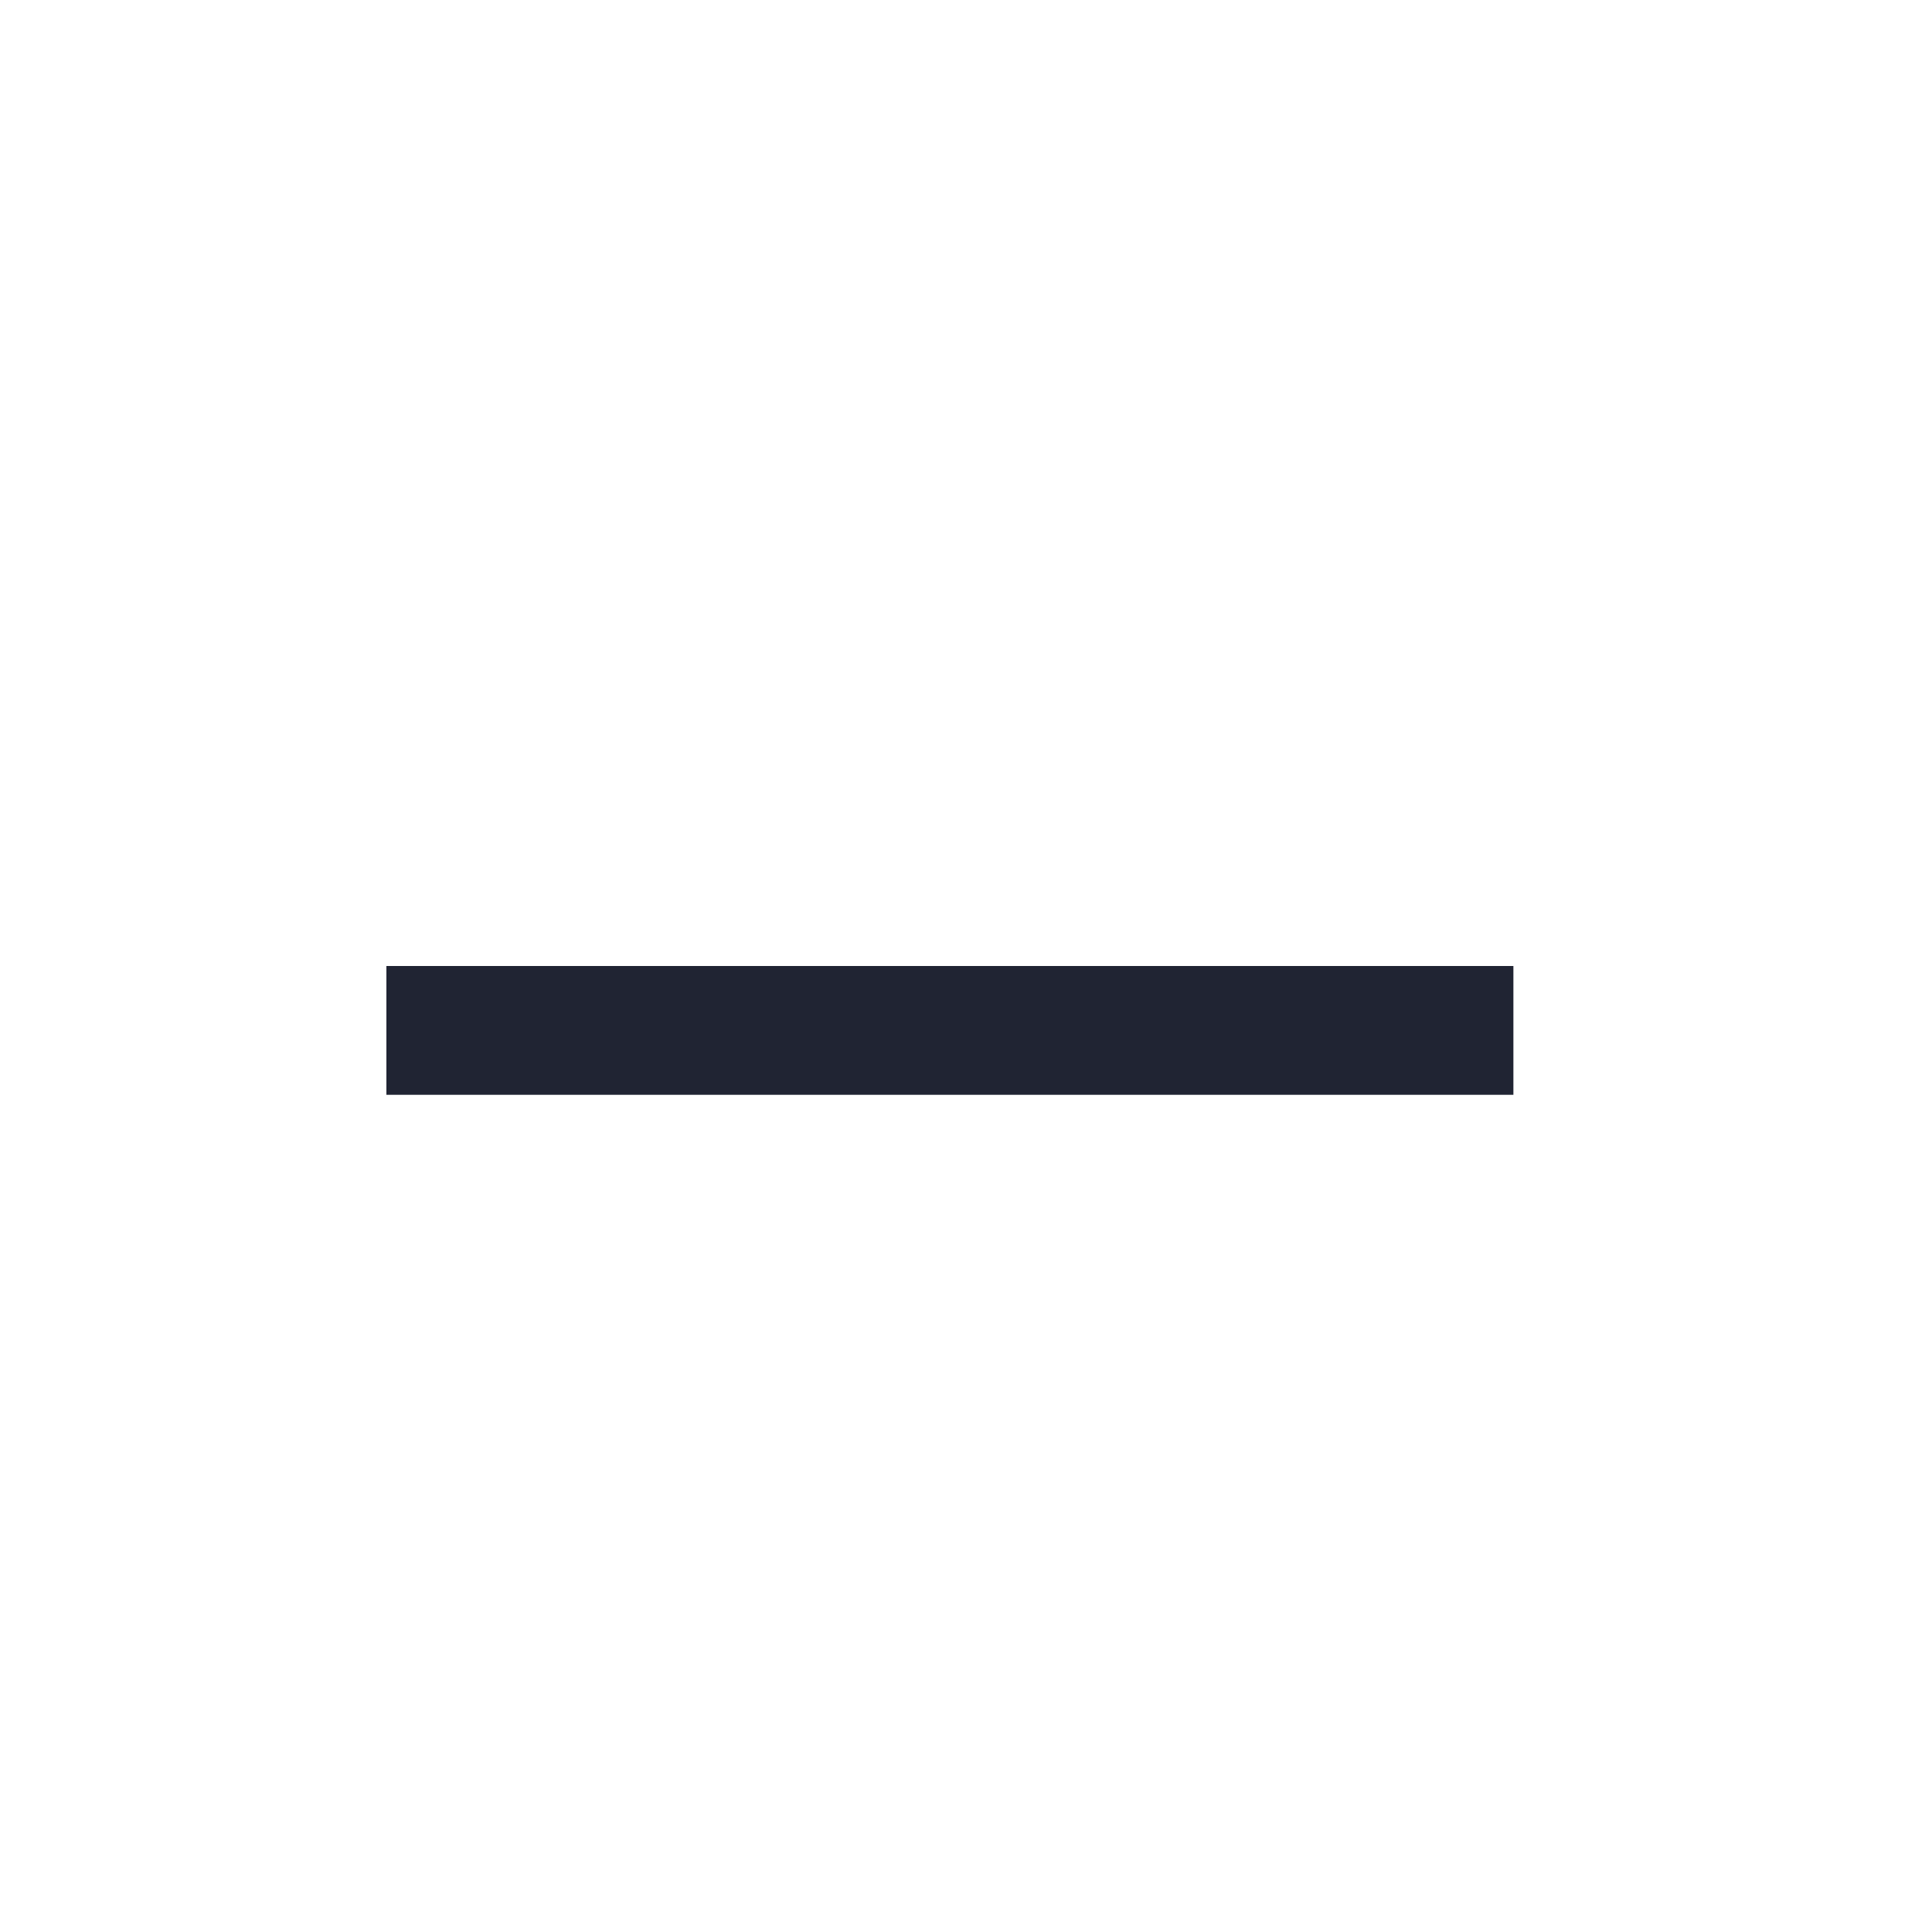
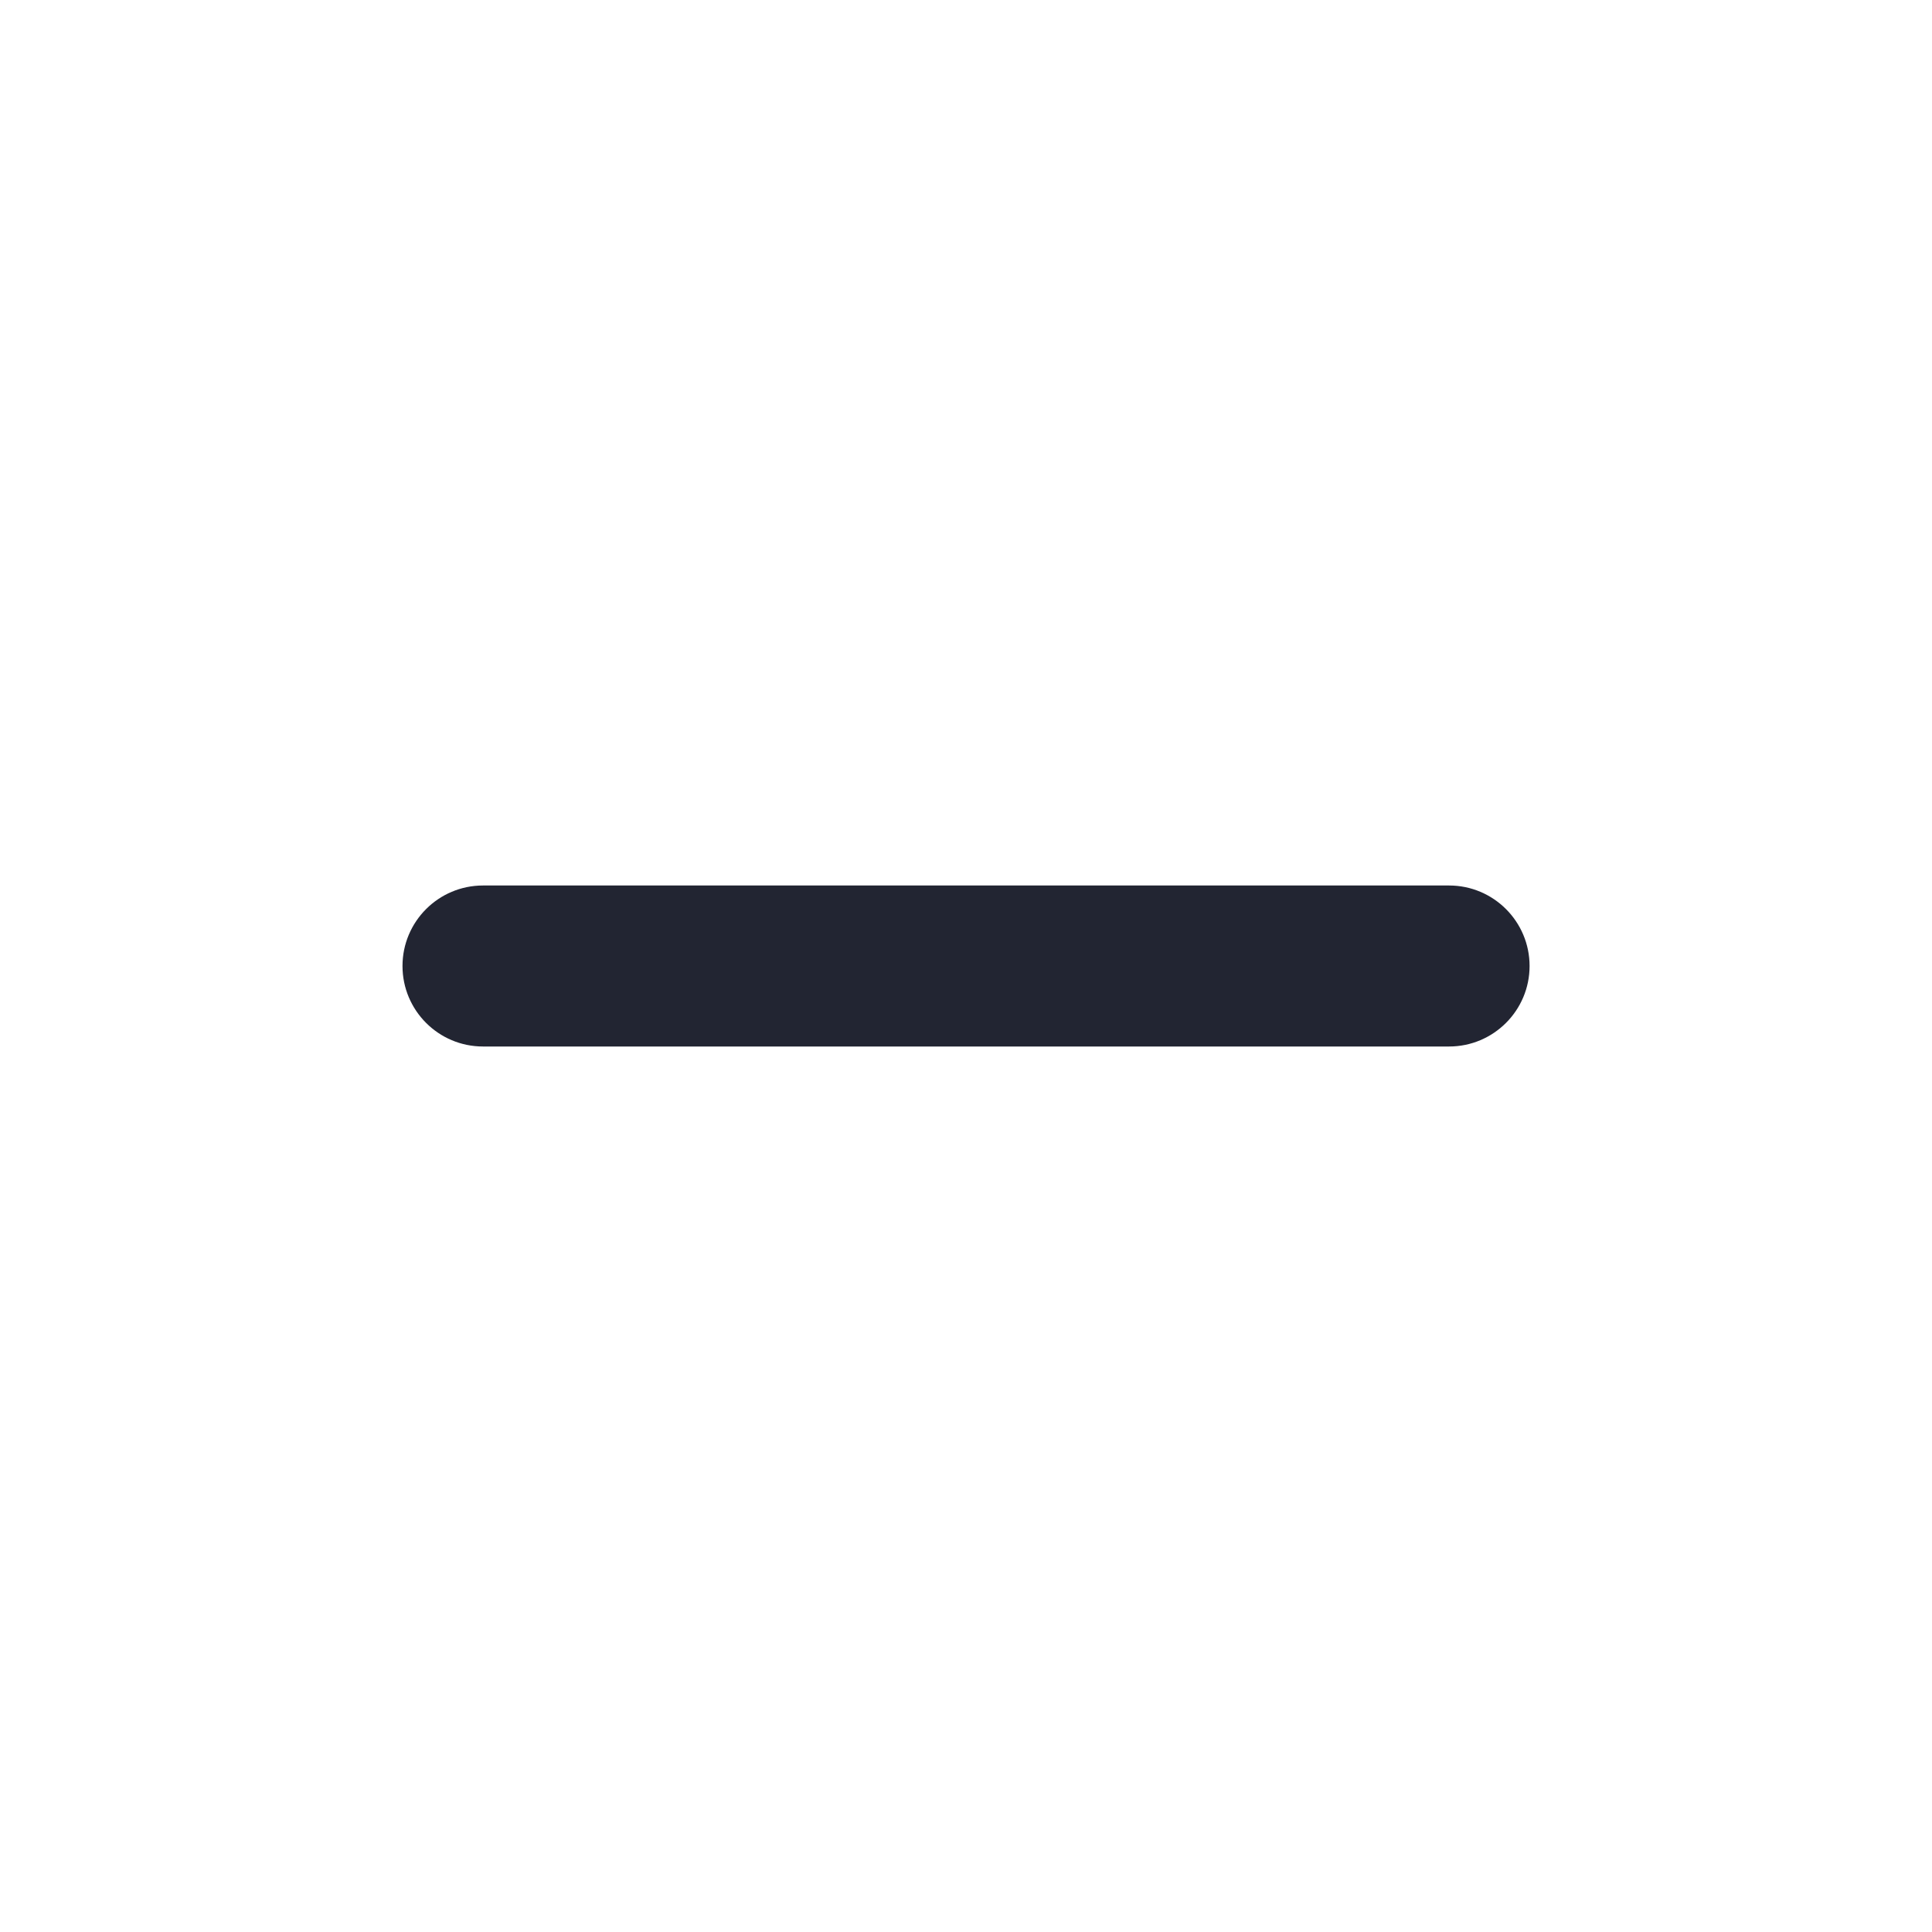
- <svg xmlns="http://www.w3.org/2000/svg" version="1.1" id="Layer_1" x="0px" y="0px" viewBox="0 0 24 24" style="enable-background:new 0 0 24 24;" xml:space="preserve">
-   <style type="text/css">
- 	.st0{fill:#202433;}
- </style>
-   <path class="st0" d="M4.8,13.6V12h14v1.6H4.8z" />
+ <svg xmlns="http://www.w3.org/2000/svg" width="24" height="24" viewBox="0 0 24 24" fill="none">
+   <path d="M18.001 13L6 13C5.448 13 5 12.552 5 12C5 11.448 5.448 11 6 11L18.001 11C18.553 11 19.001 11.448 19.001 12C19.001 12.552 18.553 13 18.001 13Z" fill="#222532" />
</svg>
